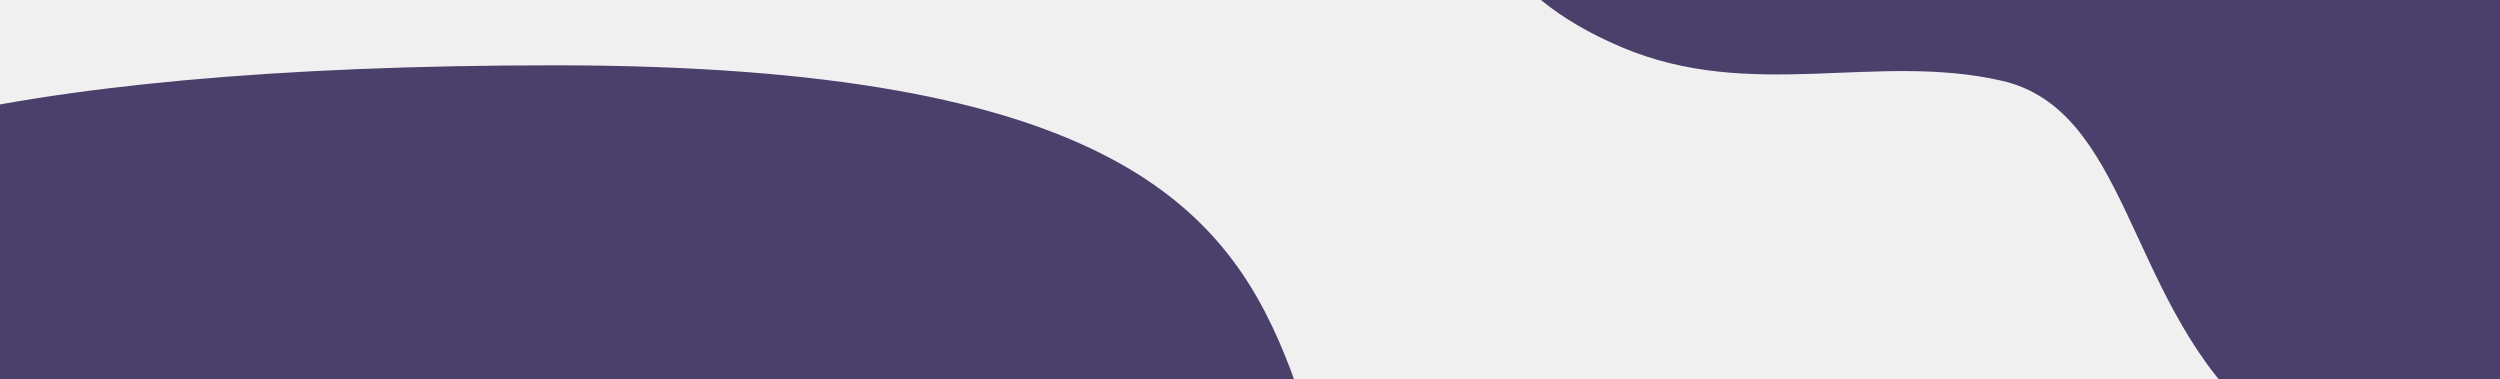
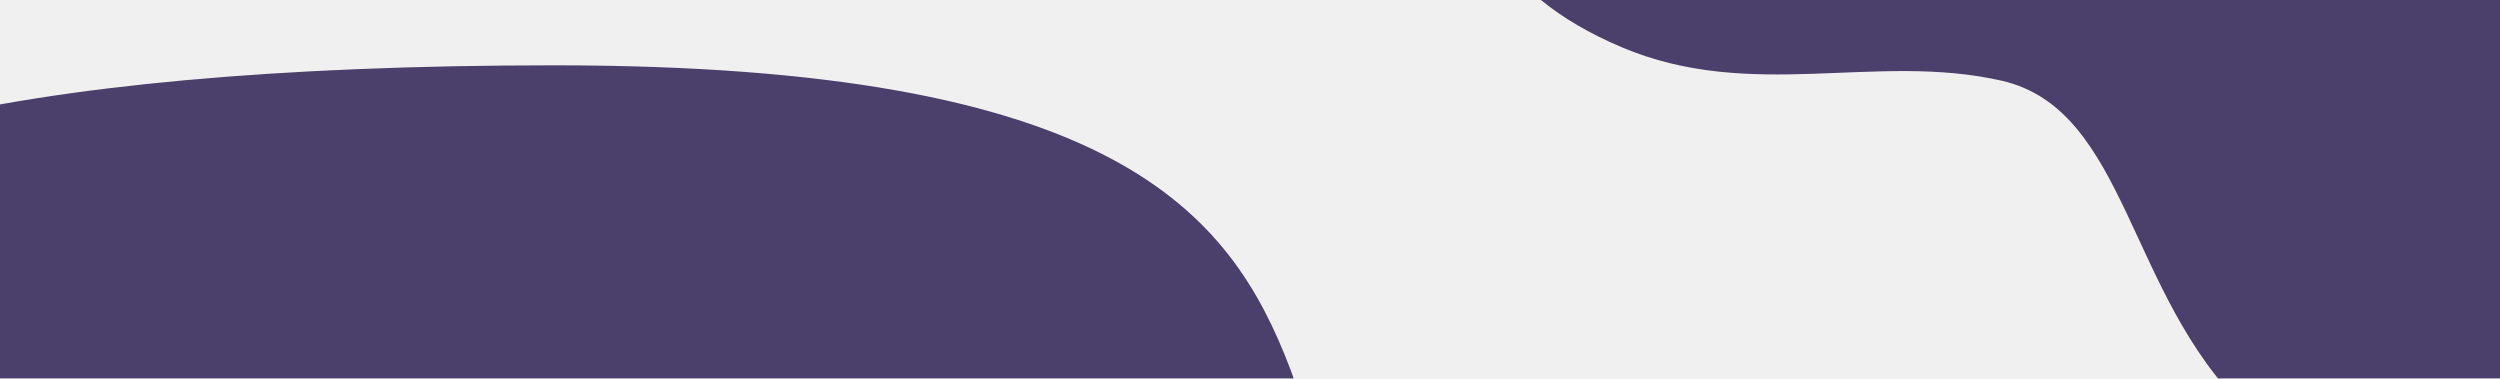
- <svg xmlns="http://www.w3.org/2000/svg" width="1110" height="168">
-   <path fill="#4B3F6B" fill-rule="evenodd" d="M647-93.924c0 52.724 15.5 90.486 73 114.877 57.5 24.391 113.055 2.134 168.786 14.894 55.731 12.76 55.731 94.962 108.214 145.549s163.142 62.874 253.12 11.552c89.976-51.322 130.765-171.152 103.88-241.807C1327.115-119.515 1275.593-184 1027-184c-248.593 0-380 37.353-380 90.076zm-781 213c0 52.724 15.5 90.486 73 114.877 57.5 24.391 113.055 2.134 168.786 14.894 55.731 12.76 55.731 94.962 108.214 145.549s163.142 62.874 253.12 11.552C559.095 354.626 599.884 234.796 573 164.141 546.115 93.485 494.593 29 246 29c-248.593 0-380 37.353-380 90.076z" />
+ <svg xmlns="http://www.w3.org/2000/svg" width="1110" height="168" viewBox="0 0 1110 168" fill="none">
+   <g clip-path="url(#clip0_305_68)">
+     <path fill-rule="evenodd" clip-rule="evenodd" d="M647 -93.924C647 -41.2 662.5 -3.438 720 20.953C777.5 45.344 833.055 23.087 888.786 35.847C944.517 48.607 944.517 130.809 997 181.396C1049.48 231.983 1160.14 244.27 1250.12 192.948C1340.1 141.626 1380.89 21.796 1354 -48.859C1327.11 -119.515 1275.59 -184 1027 -184C778.407 -184 647 -146.647 647 -93.924ZM-134 119.076C-134 171.8 -118.5 209.562 -61 233.953C-3.5 258.344 52.055 236.087 107.786 248.847C163.517 261.607 163.517 343.809 216 394.396C268.483 444.983 379.142 457.27 469.12 405.948C559.095 354.626 599.884 234.796 573 164.141C546.115 93.485 494.593 29 246 29C-2.593 29 -134 66.353 -134 119.076Z" fill="#4B3F6B" />
+   </g>
+   <defs>
+     <clipPath id="clip0_305_68">
+       <rect width="1110" height="168" fill="white" />
+     </clipPath>
+   </defs>
</svg>
